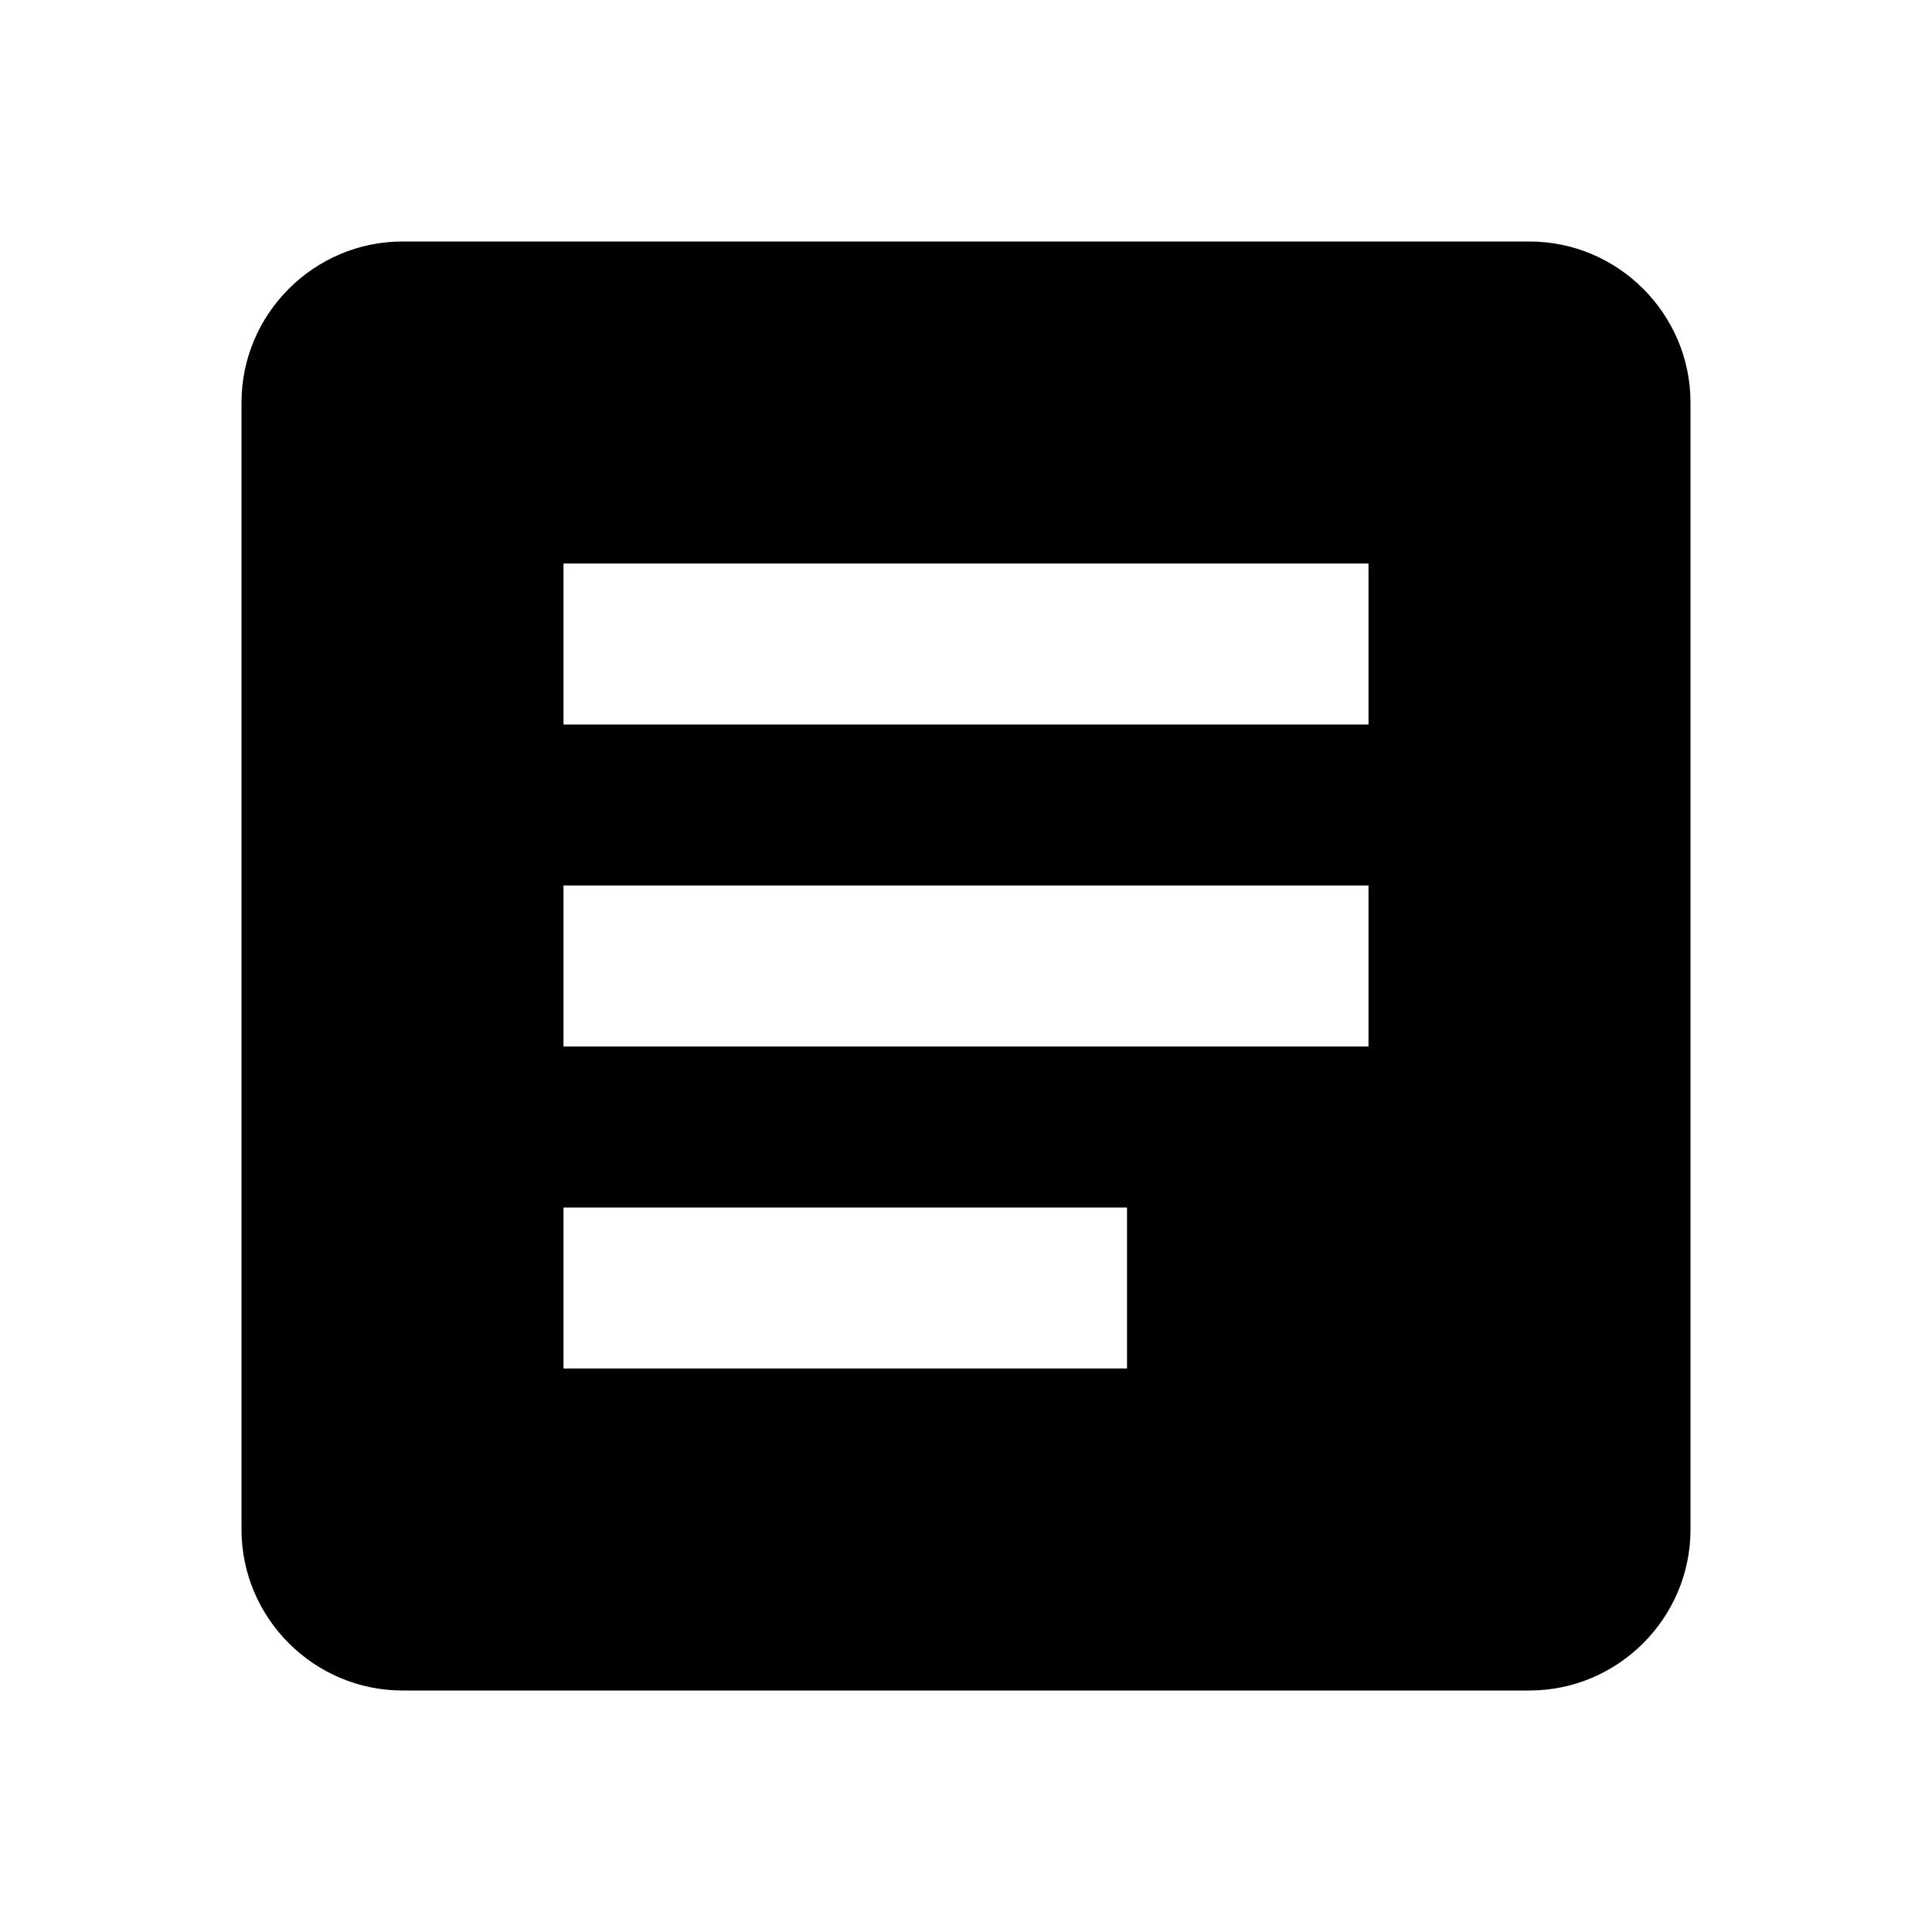
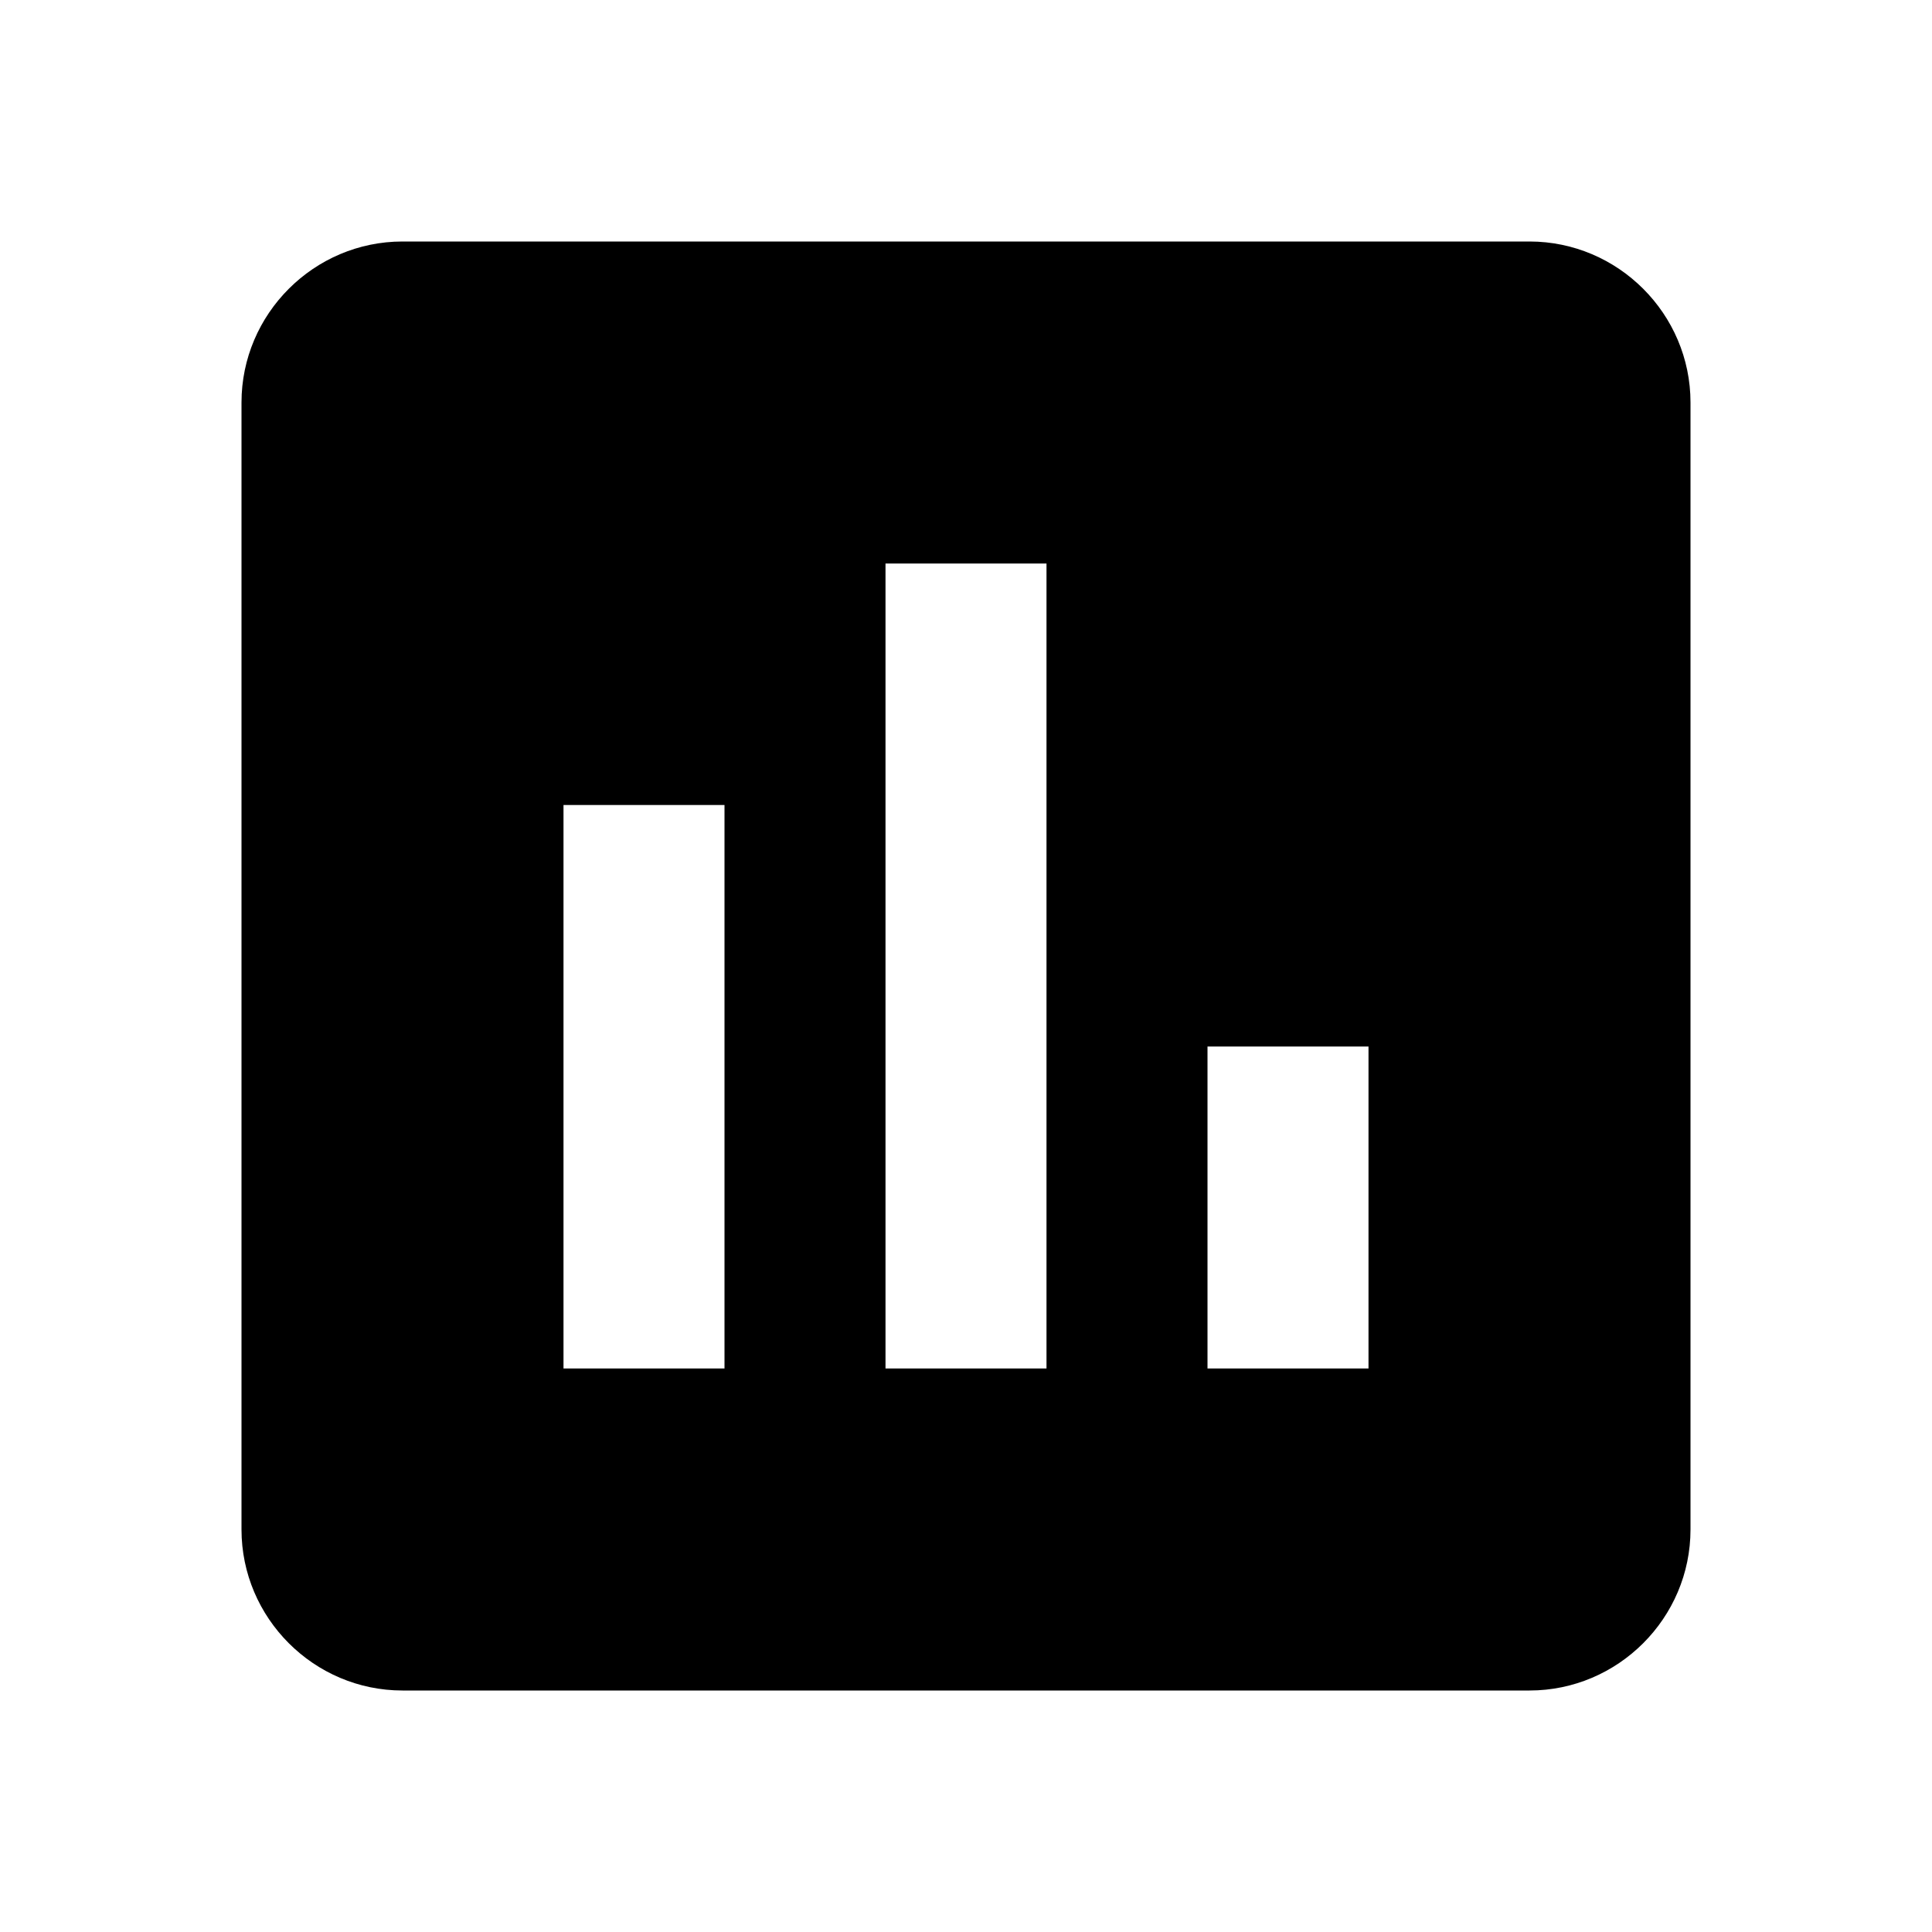
- <svg xmlns="http://www.w3.org/2000/svg" viewBox="0 0 24 24" fill="currentColor">
-   <path d="M19 3H5c-1.1 0-2 .9-2 2v14c0 1.1.9 2 2 2h14c1.1 0 2-.9 2-2V5c0-1.1-.9-2-2-2zm-5 14H7v-2h7v2zm3-4H7v-2h10v2zm0-4H7V7h10v2z" />
+ <svg xmlns="http://www.w3.org/2000/svg" width="24" height="24" viewBox="0 0 24 24" fill="none">
+   <path d="M19 3H5c-1.1 0-2 .9-2 2v14c0 1.1.9 2 2 2h14c1.1 0 2-.9 2-2V5c0-1.1-.9-2-2-2zM9 17H7v-7h2v7zm4 0h-2V7h2v10zm4 0h-2v-4h2v4z" fill="currentColor" />
</svg>
